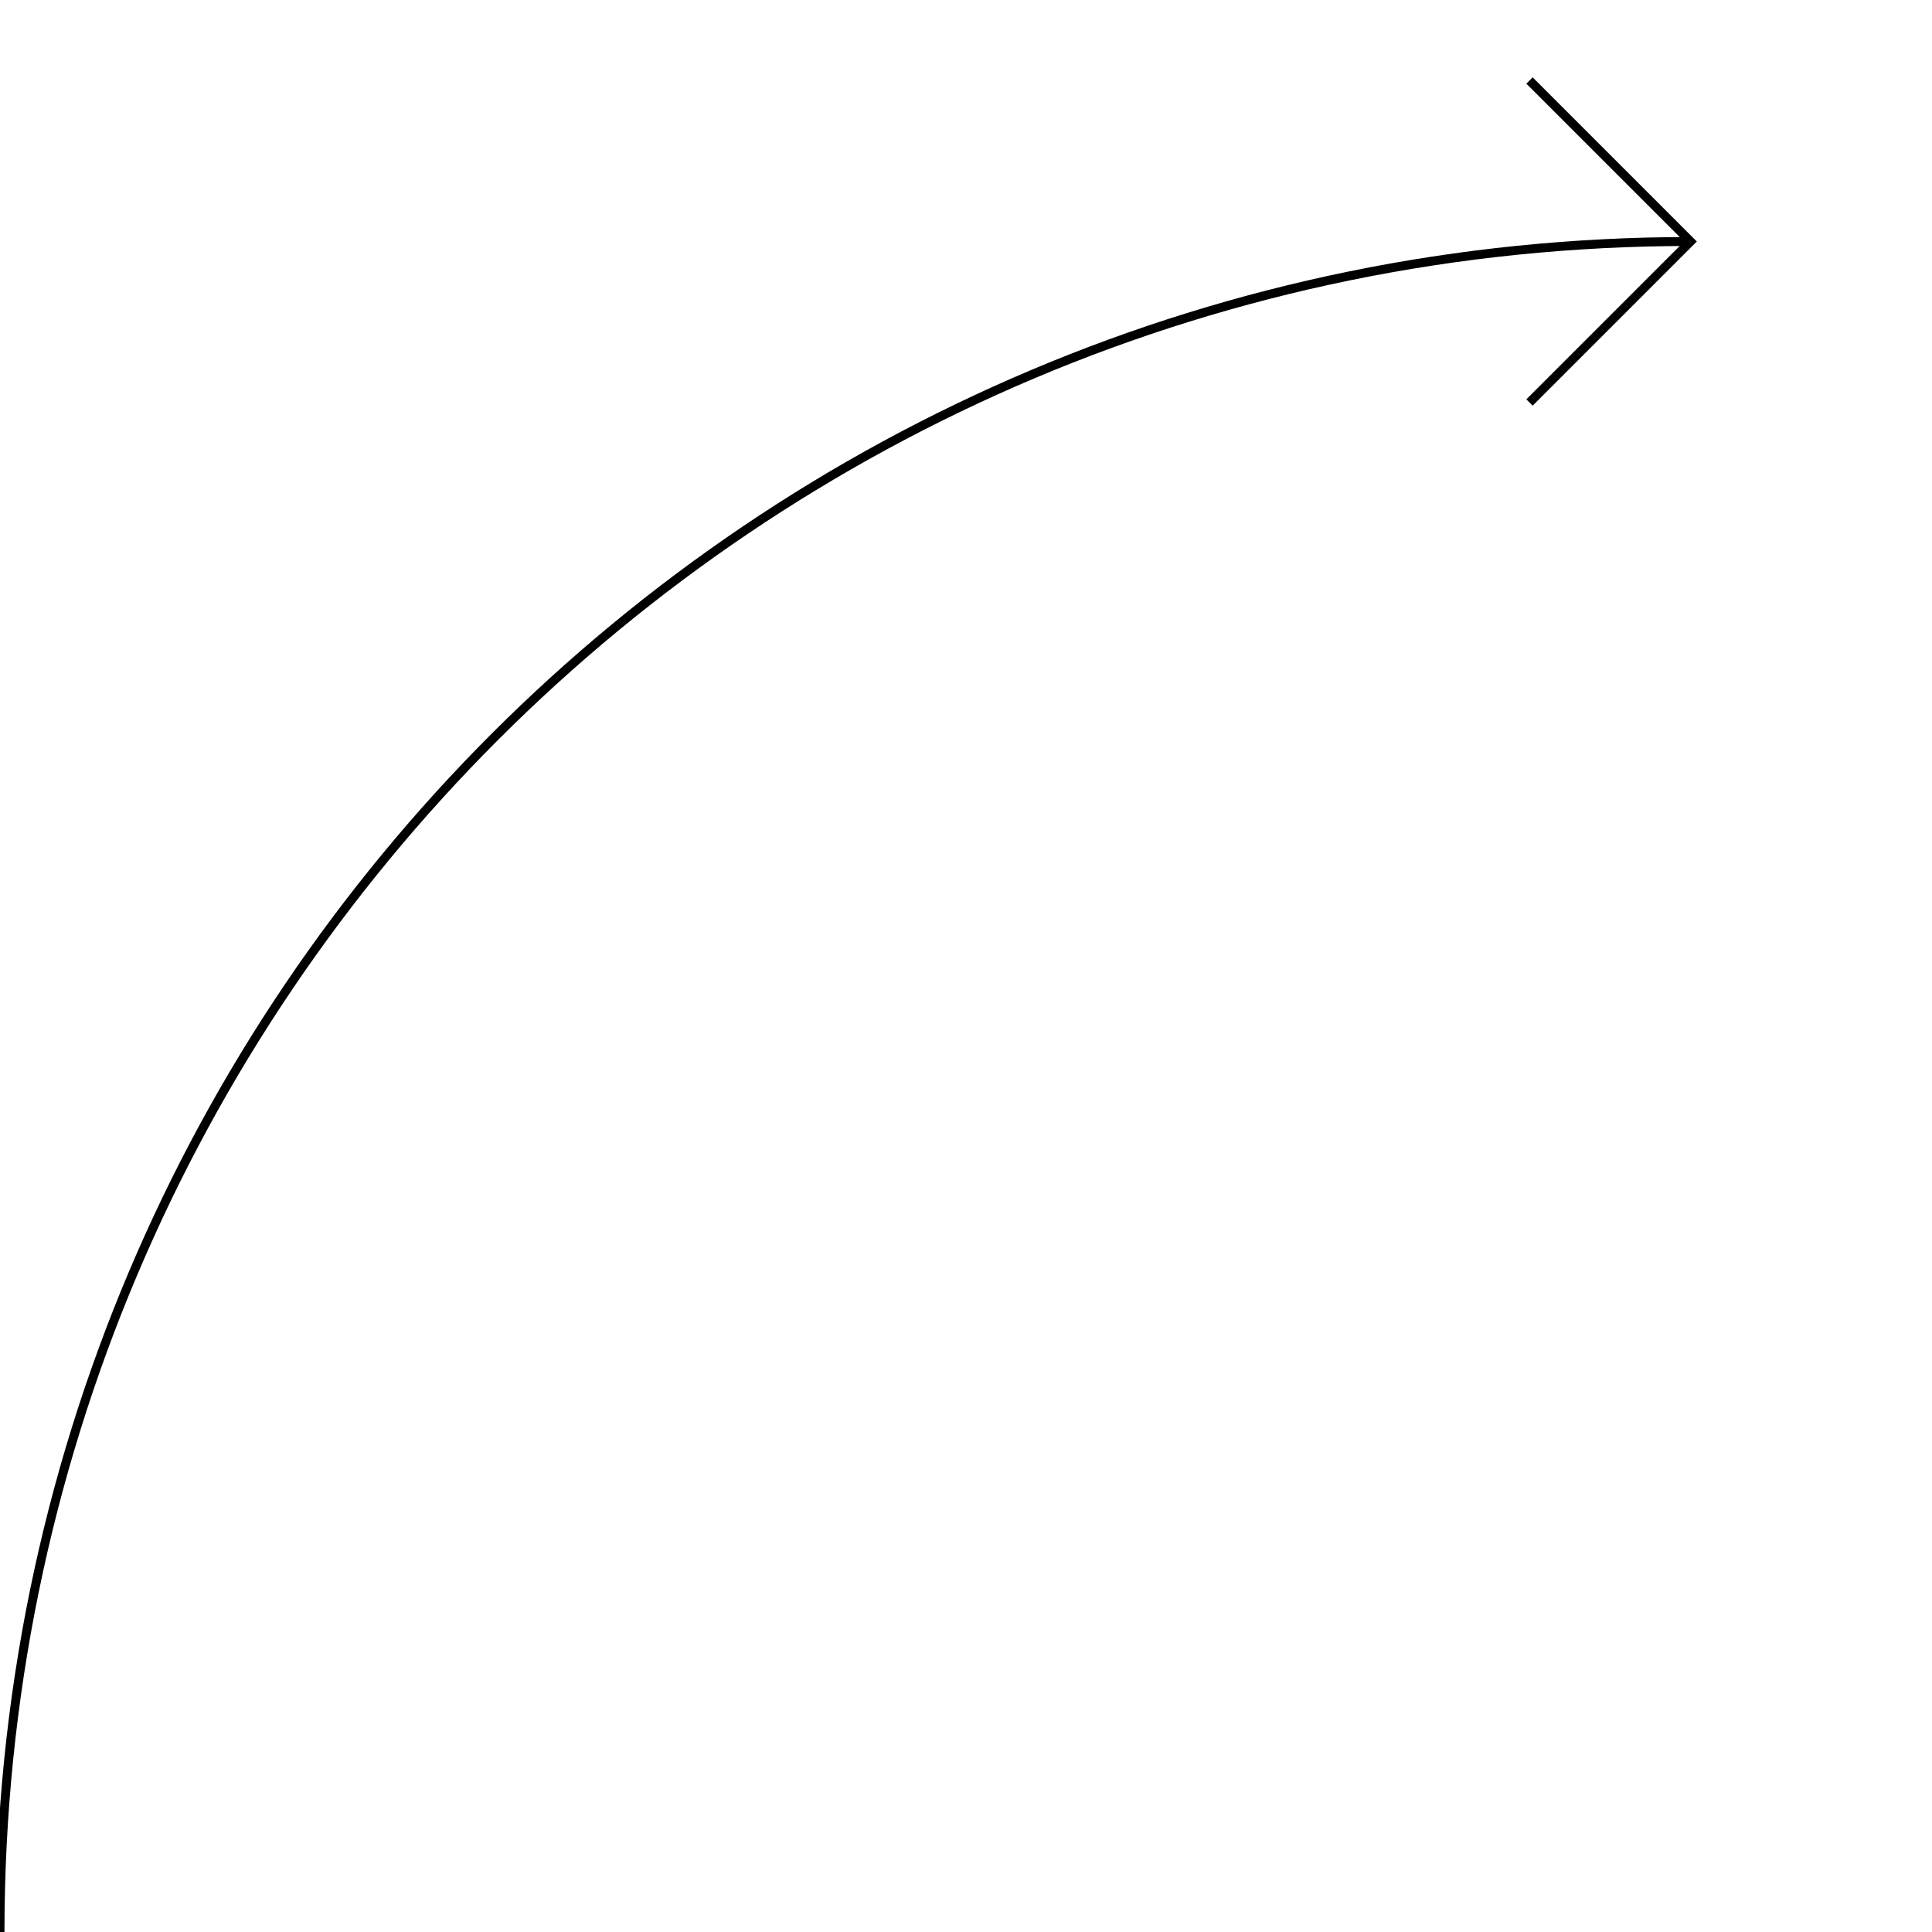
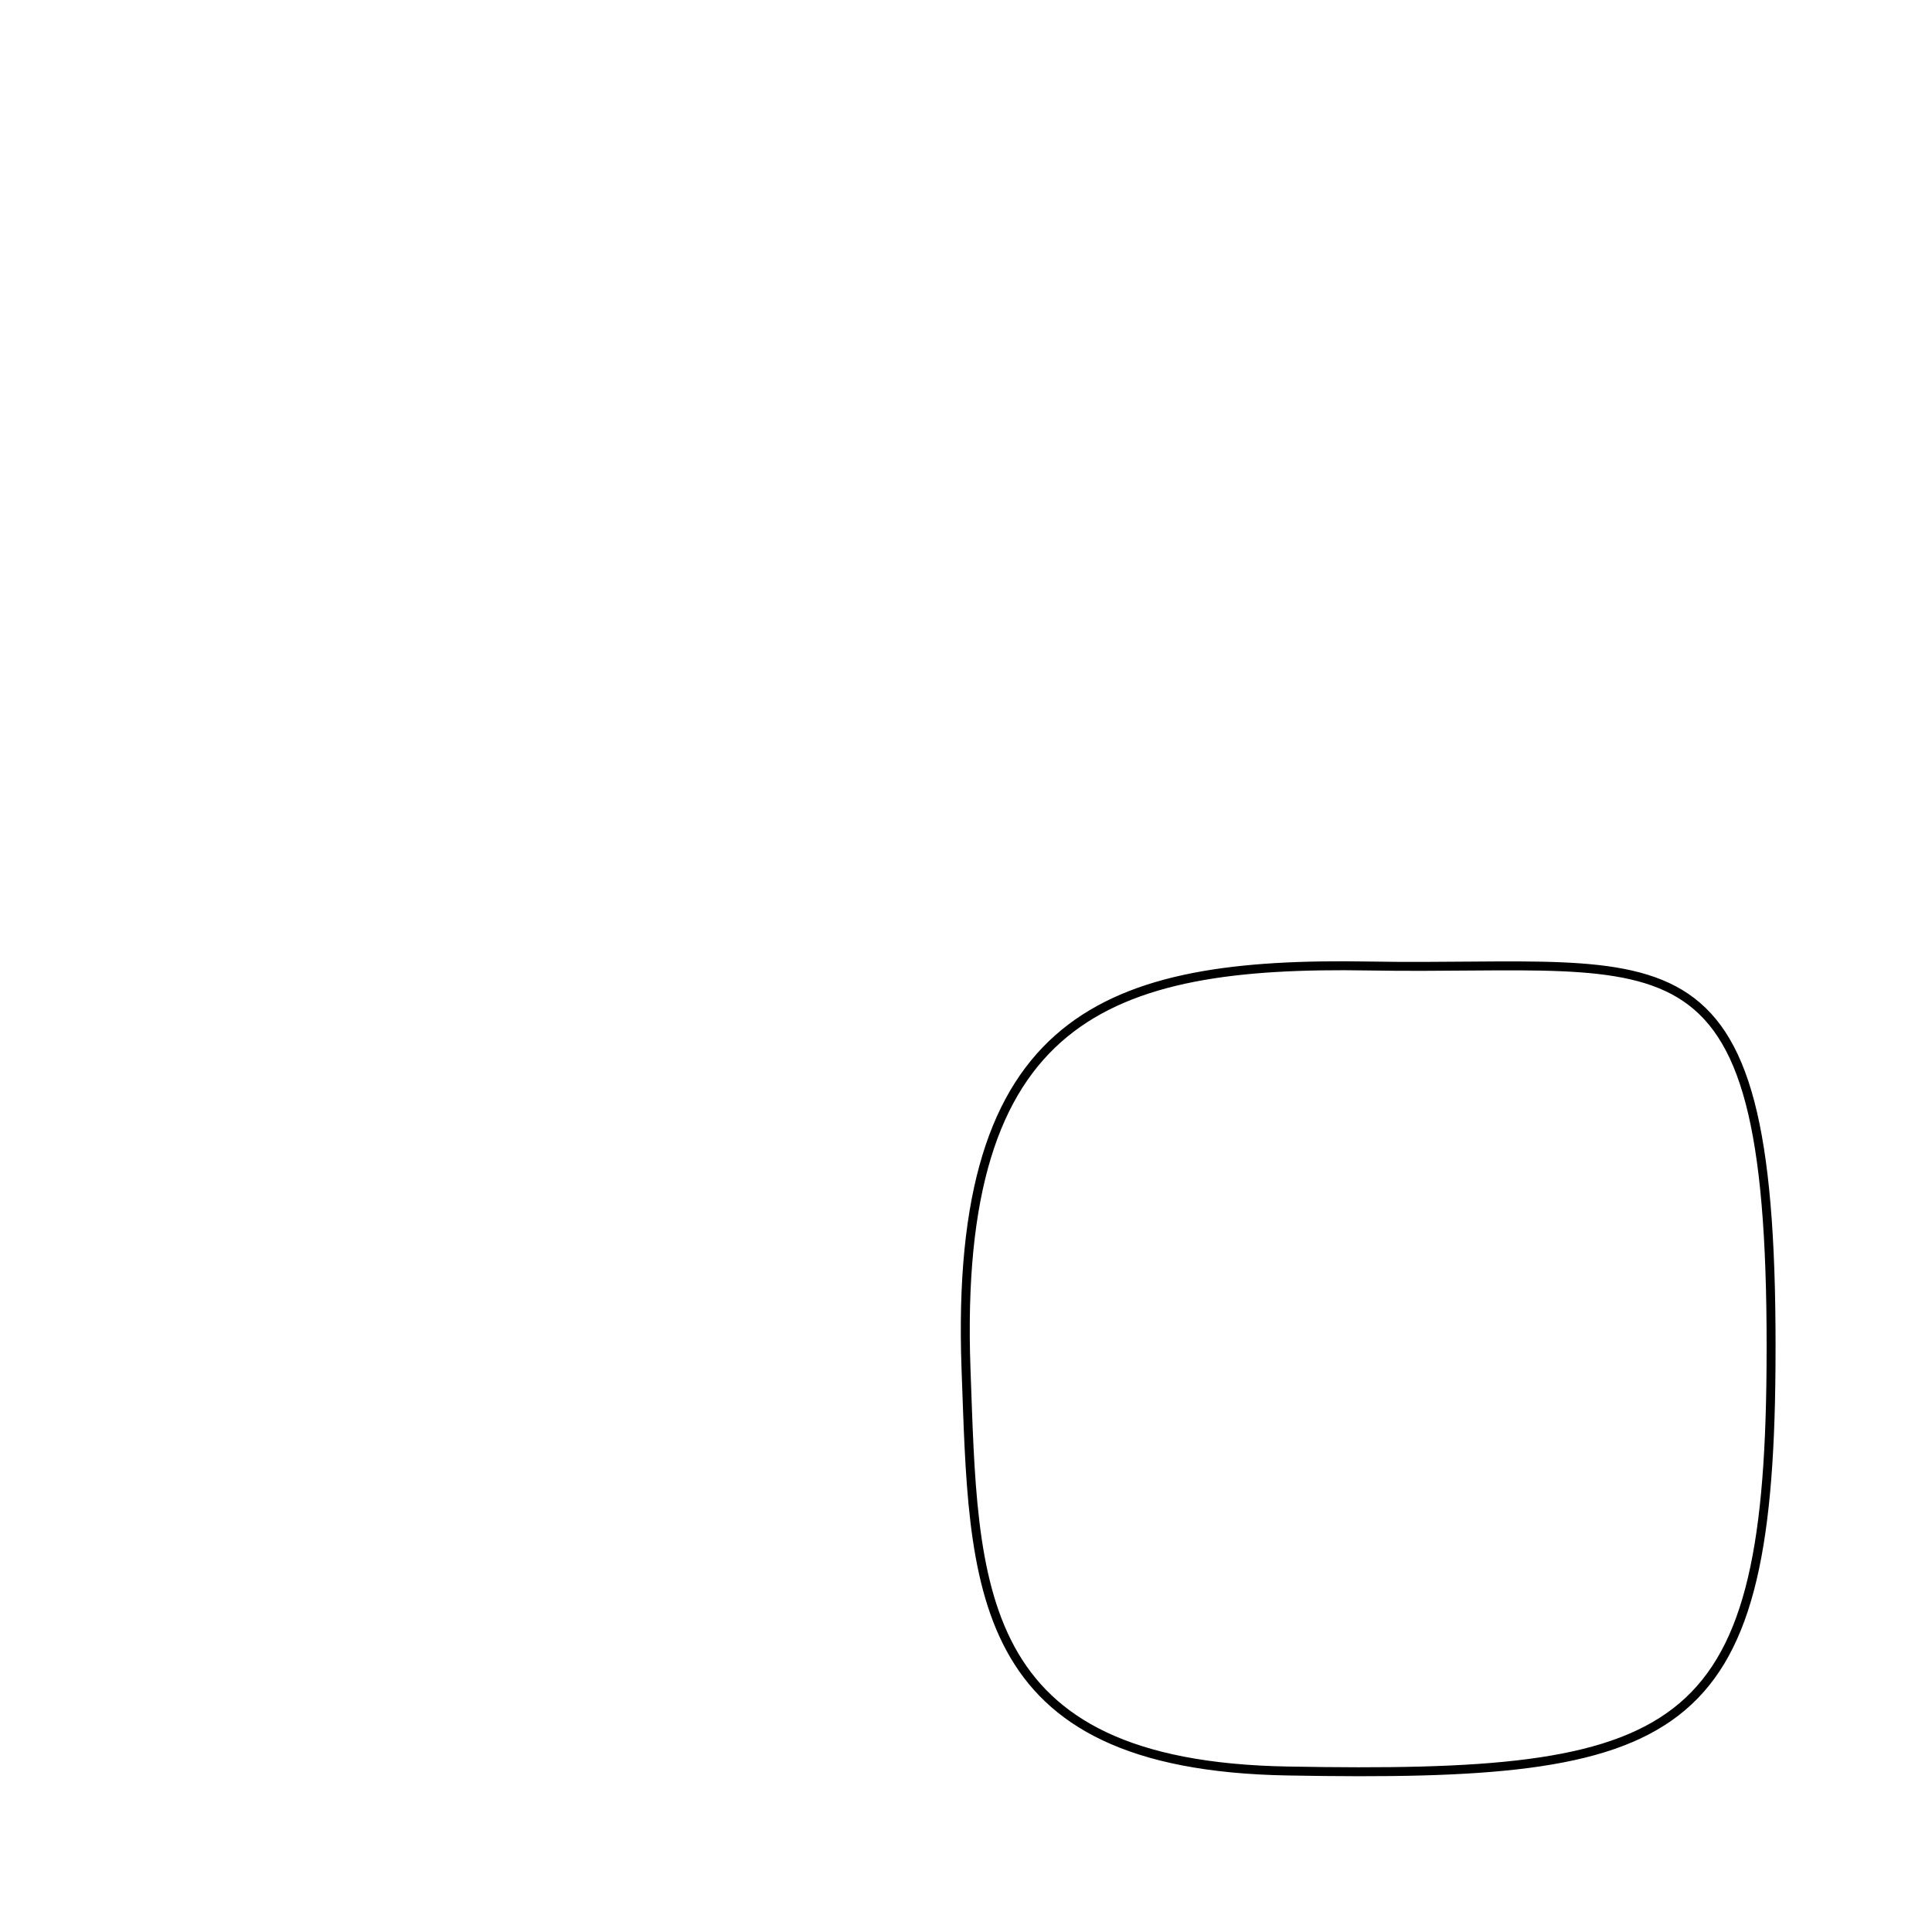
<svg xmlns="http://www.w3.org/2000/svg" version="1.1" id="Layer_1" x="0px" y="0px" viewBox="0 0 216 216" style="enable-background:new 0 0 216 216;" xml:space="preserve">
  <style type="text/css">
	.st0{fill:none;stroke:#000000;stroke-miterlimit:10;}
- 	.st1{clip-path:url(#SVGID_2_);}
- 	.st2{clip-path:url(#SVGID_4_);}
+ 	.st1{clip-path:url(#SVGID_2_);fill:none;stroke:#000000;stroke-miterlimit:10;}
+ 	.st2{clip-path:url(#SVGID_4_);fill:none;stroke:#000000;stroke-miterlimit:10;}
	.st3{clip-path:url(#SVGID_6_);}
- 	.st4{fill:none;stroke:#231F20;stroke-miterlimit:10;}
- 	.st5{clip-path:url(#SVGID_8_);}
- 	.st6{clip-path:url(#SVGID_10_);}
- 	.st7{clip-path:url(#SVGID_12_);}
- 	.st8{clip-path:url(#SVGID_14_);fill:none;stroke:#000000;stroke-miterlimit:10;}
- 	.st9{clip-path:url(#SVGID_16_);}
- 	.st10{clip-path:url(#SVGID_18_);}
+ 	.st4{clip-path:url(#SVGID_8_);fill:none;stroke:#000000;stroke-miterlimit:10;}
</style>
-   <path class="st0" d="M0,216C0,111.6,84.6,27,189,27" />
-   <polyline class="st0" points="171,9 189,27 171,45 " />
+   <path class="st0" d="M153,108c34.2,0.6,45.4-6.2,45,45c-0.3,41.6-10.1,45.8-54,45c-35.6-0.6-35.1-20.8-36-45  C106.6,113.6,123.7,107.5,153,108z" />
</svg>
